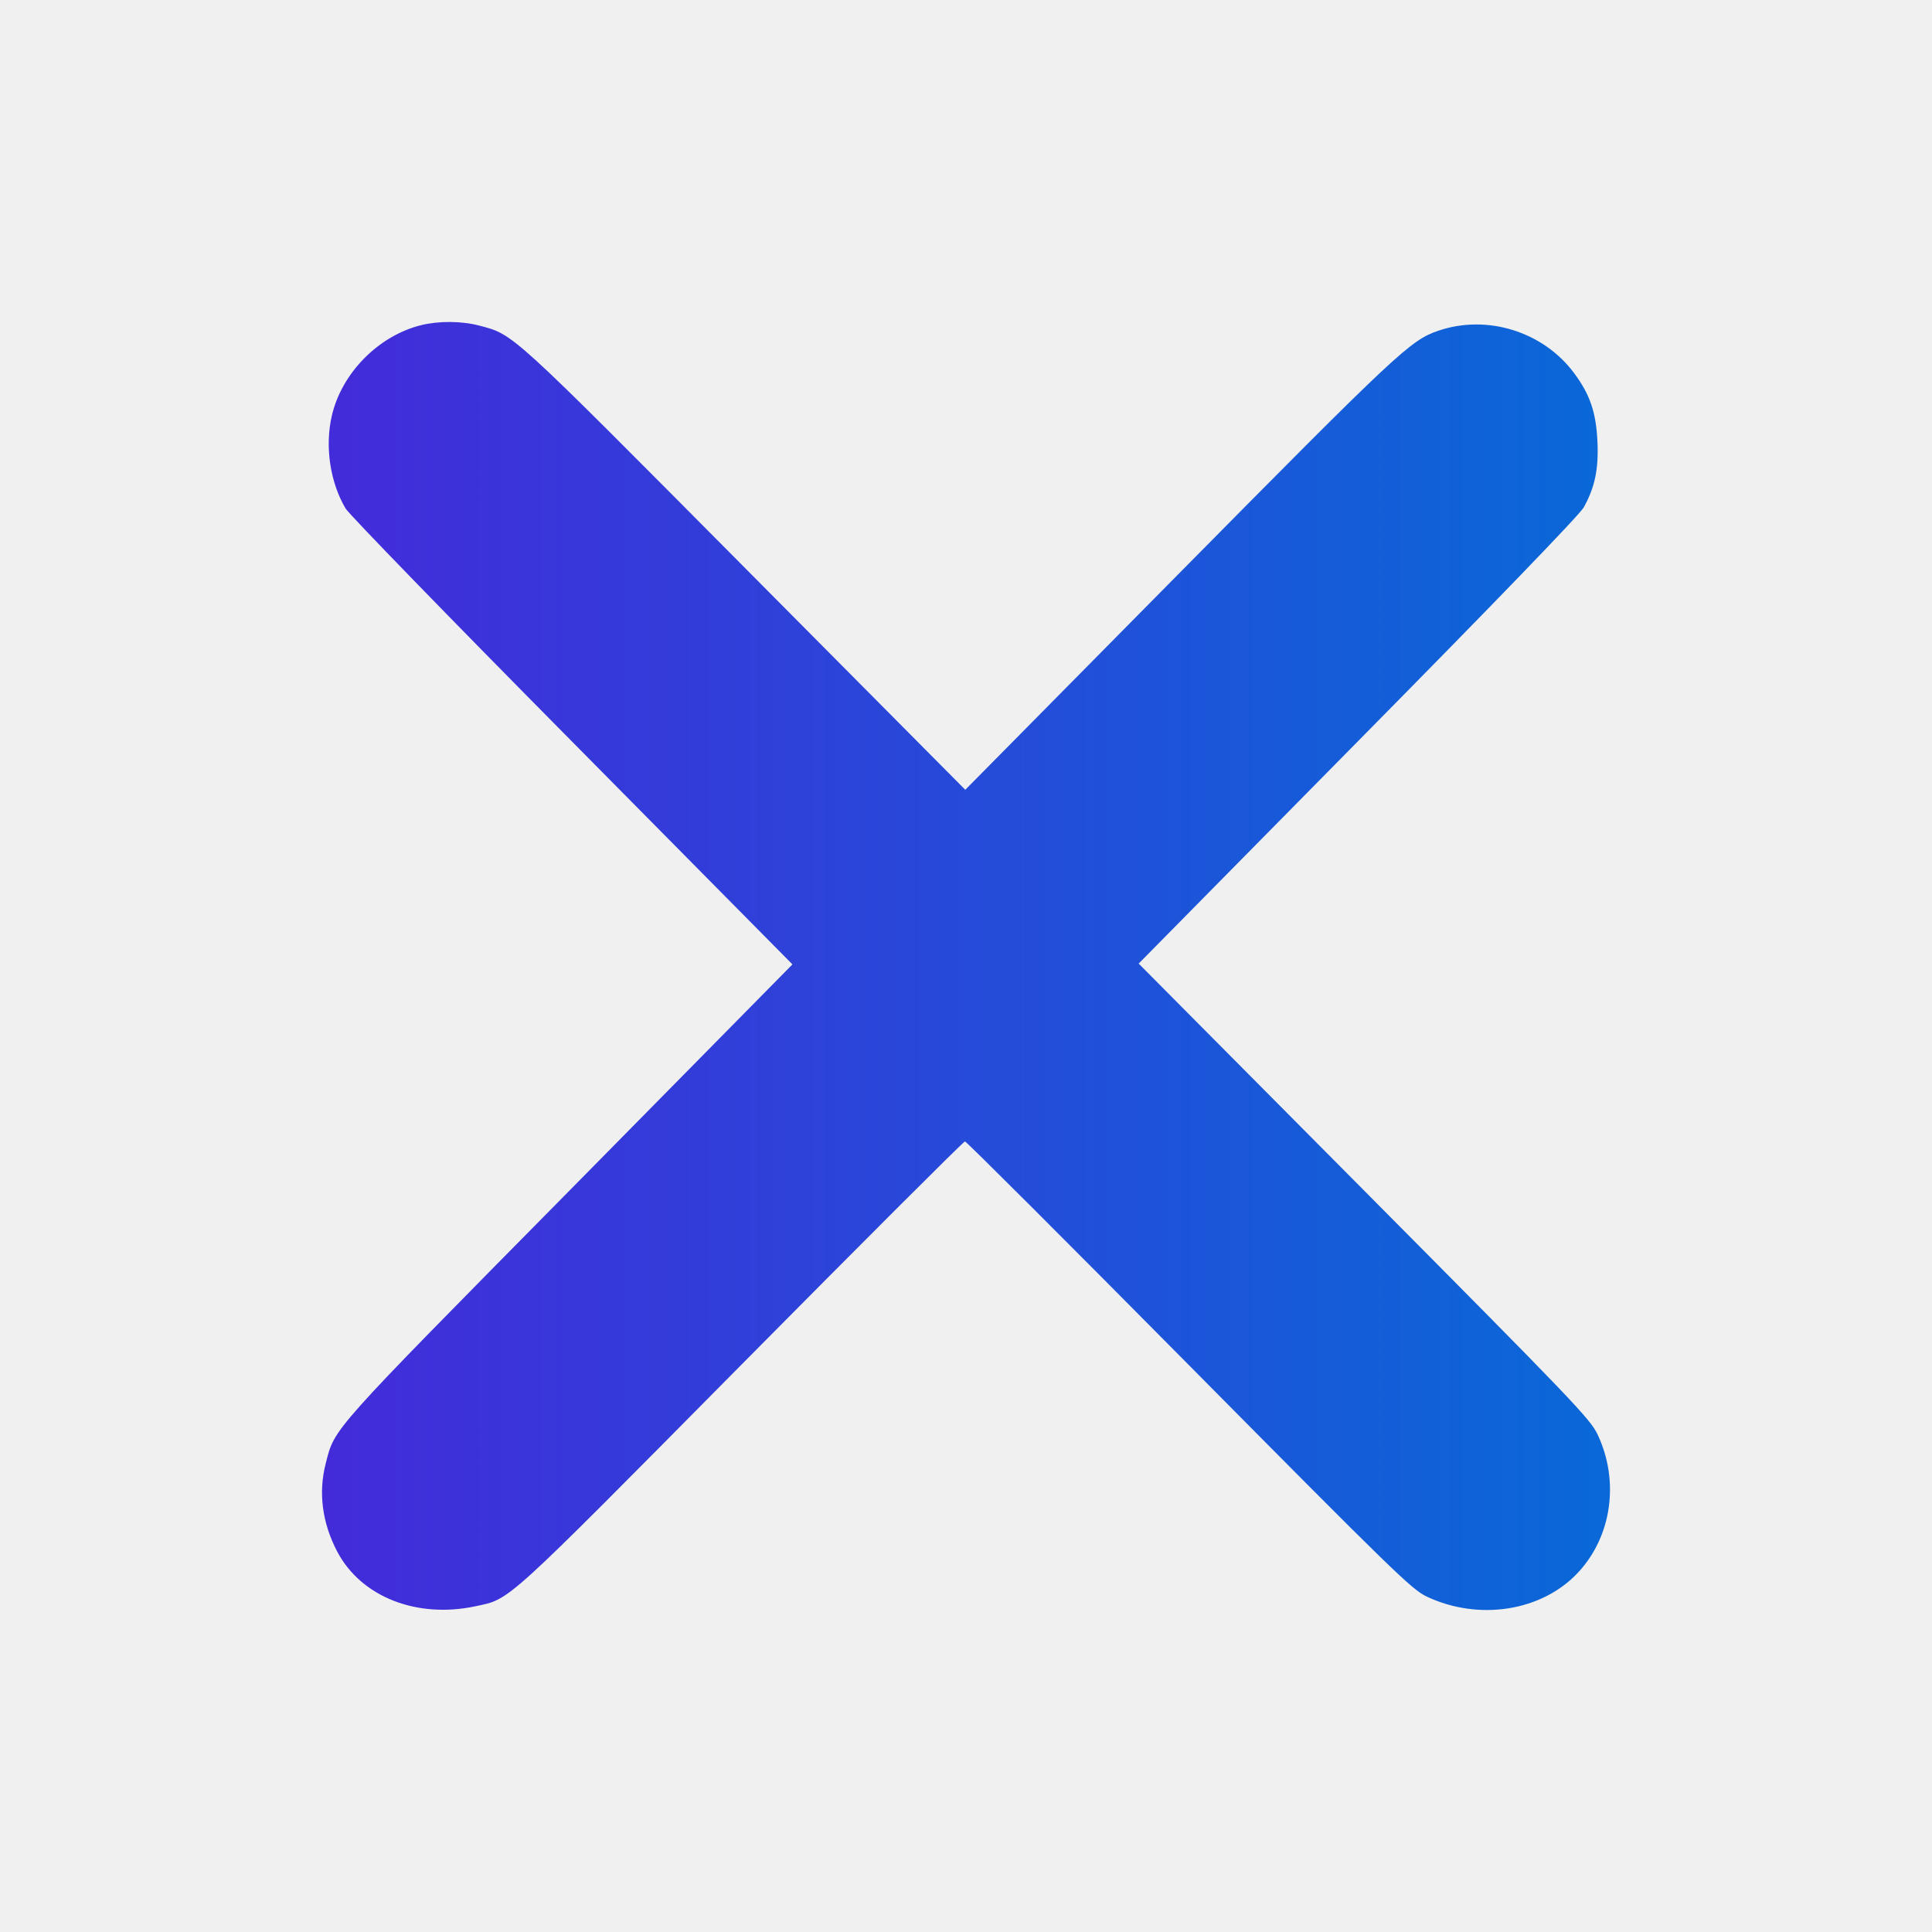
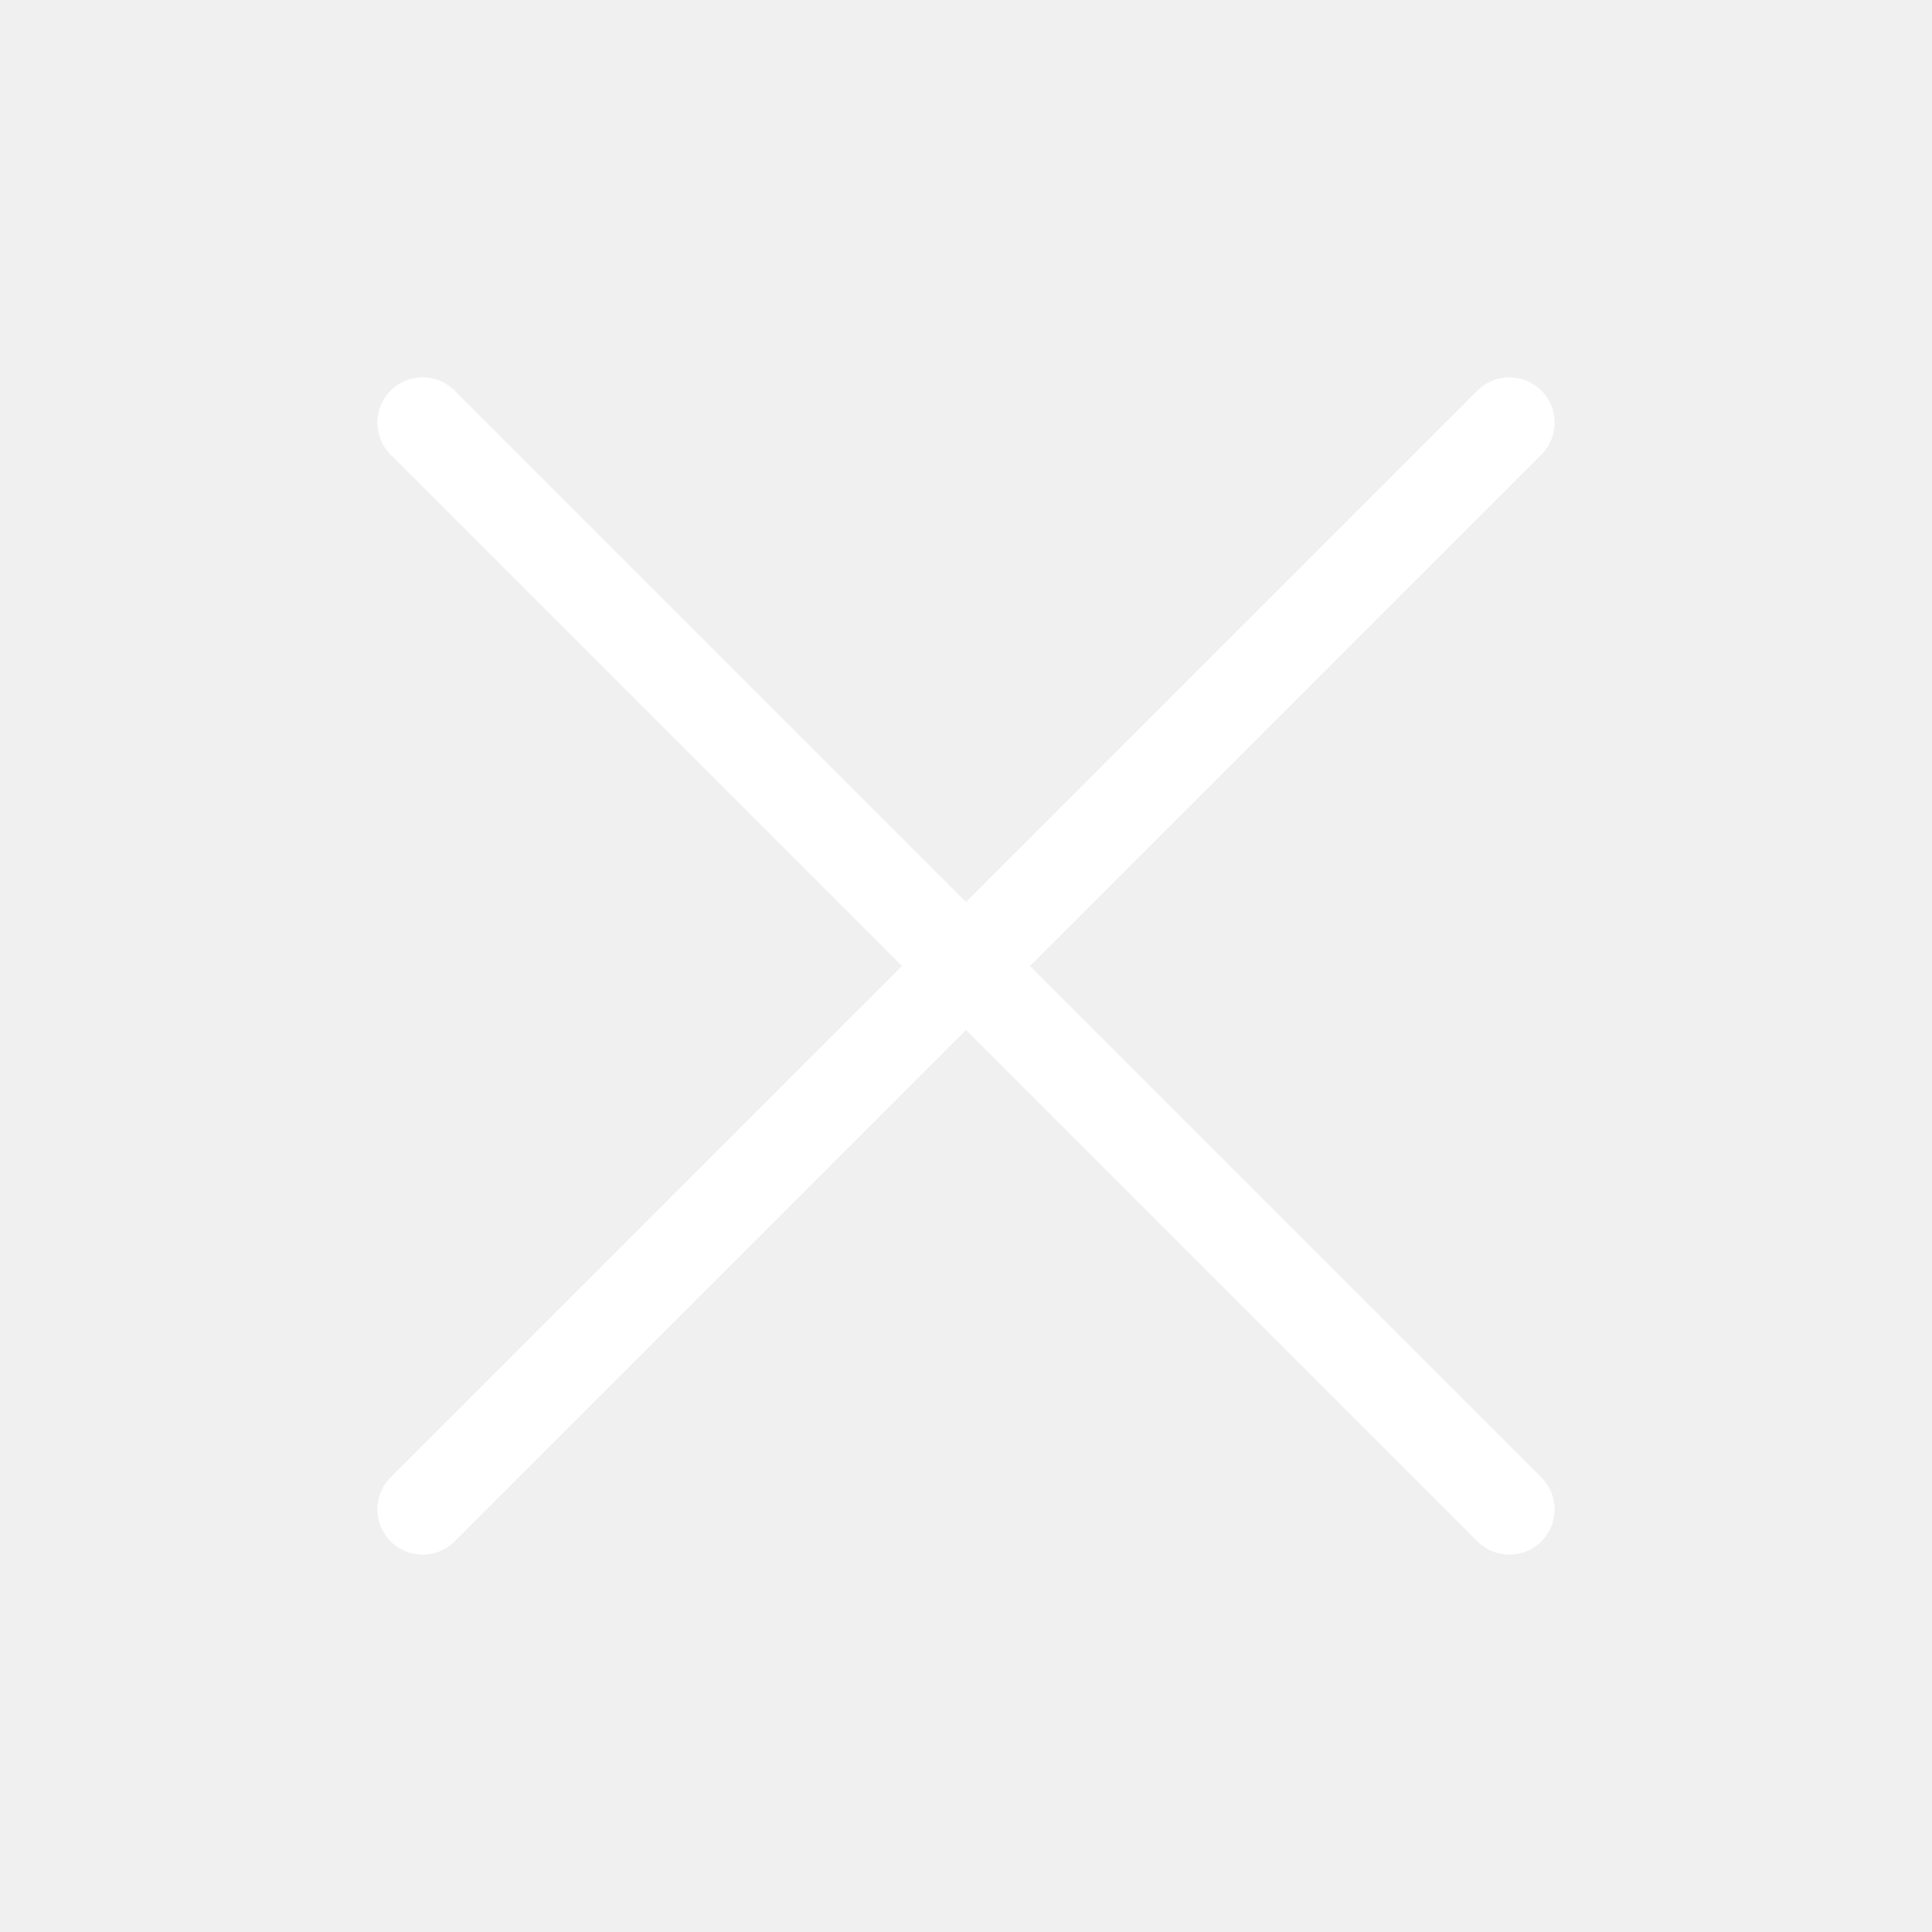
- <svg xmlns="http://www.w3.org/2000/svg" width="24" height="24" viewBox="0 0 24 24" fill="none">
-   <g clip-path="url(#clip0_33_576)">
-     <path fill-rule="evenodd" clip-rule="evenodd" d="M5.232 4.039C4.702 4.17 4.244 4.634 4.122 5.165C4.034 5.546 4.1 5.99 4.293 6.317C4.335 6.388 5.601 7.692 7.107 9.213L9.844 11.98L7.068 14.796C4.078 17.826 4.161 17.733 4.046 18.181C3.953 18.542 4.002 18.919 4.19 19.276C4.486 19.837 5.178 20.11 5.909 19.953C6.345 19.859 6.232 19.962 9.204 16.959C10.718 15.43 11.97 14.179 11.987 14.179C12.004 14.179 13.256 15.43 14.77 16.959C17.322 19.536 17.537 19.745 17.725 19.834C18.372 20.139 19.155 20.015 19.602 19.536C20.023 19.086 20.12 18.398 19.845 17.818C19.754 17.626 19.536 17.398 16.946 14.79L14.145 11.97L16.869 9.208C18.567 7.488 19.624 6.393 19.673 6.304C19.812 6.056 19.86 5.825 19.844 5.485C19.827 5.122 19.752 4.901 19.555 4.636C19.171 4.118 18.473 3.901 17.866 4.109C17.52 4.227 17.362 4.376 14.647 7.123L11.991 9.811L9.253 7.054C6.313 4.093 6.385 4.158 5.951 4.044C5.735 3.987 5.452 3.985 5.232 4.039Z" fill="url(#paint0_linear_33_576)" />
-   </g>
-   <defs>
-     <linearGradient id="paint0_linear_33_576" x1="4" y1="12" x2="20.368" y2="12" gradientUnits="userSpaceOnUse">
-       <stop stop-color="#432BDA" />
-       <stop offset="1" stop-color="#086AD8" />
-     </linearGradient>
-     <clipPath id="clip0_33_576">
-       <rect width="16" height="16" fill="white" transform="translate(4 4)" />
-     </clipPath>
-   </defs>
+ <svg xmlns="http://www.w3.org/2000/svg" width="32" height="32" viewBox="0 0 32 32" fill="none">
+   <path fill-rule="evenodd" clip-rule="evenodd" d="M25.53 6.47C25.823 6.763 25.823 7.237 25.53 7.53L7.53 25.53C7.237 25.823 6.763 25.823 6.47 25.53C6.177 25.237 6.177 24.763 6.47 24.47L24.47 6.47C24.763 6.177 25.237 6.177 25.53 6.47Z" fill="white" />
+   <path fill-rule="evenodd" clip-rule="evenodd" d="M6.47 6.47C6.763 6.177 7.237 6.177 7.53 6.47L25.53 24.47C25.823 24.763 25.823 25.237 25.53 25.53C25.237 25.823 24.763 25.823 24.47 25.53L6.47 7.53C6.177 7.237 6.177 6.763 6.47 6.47Z" fill="white" />
</svg>
